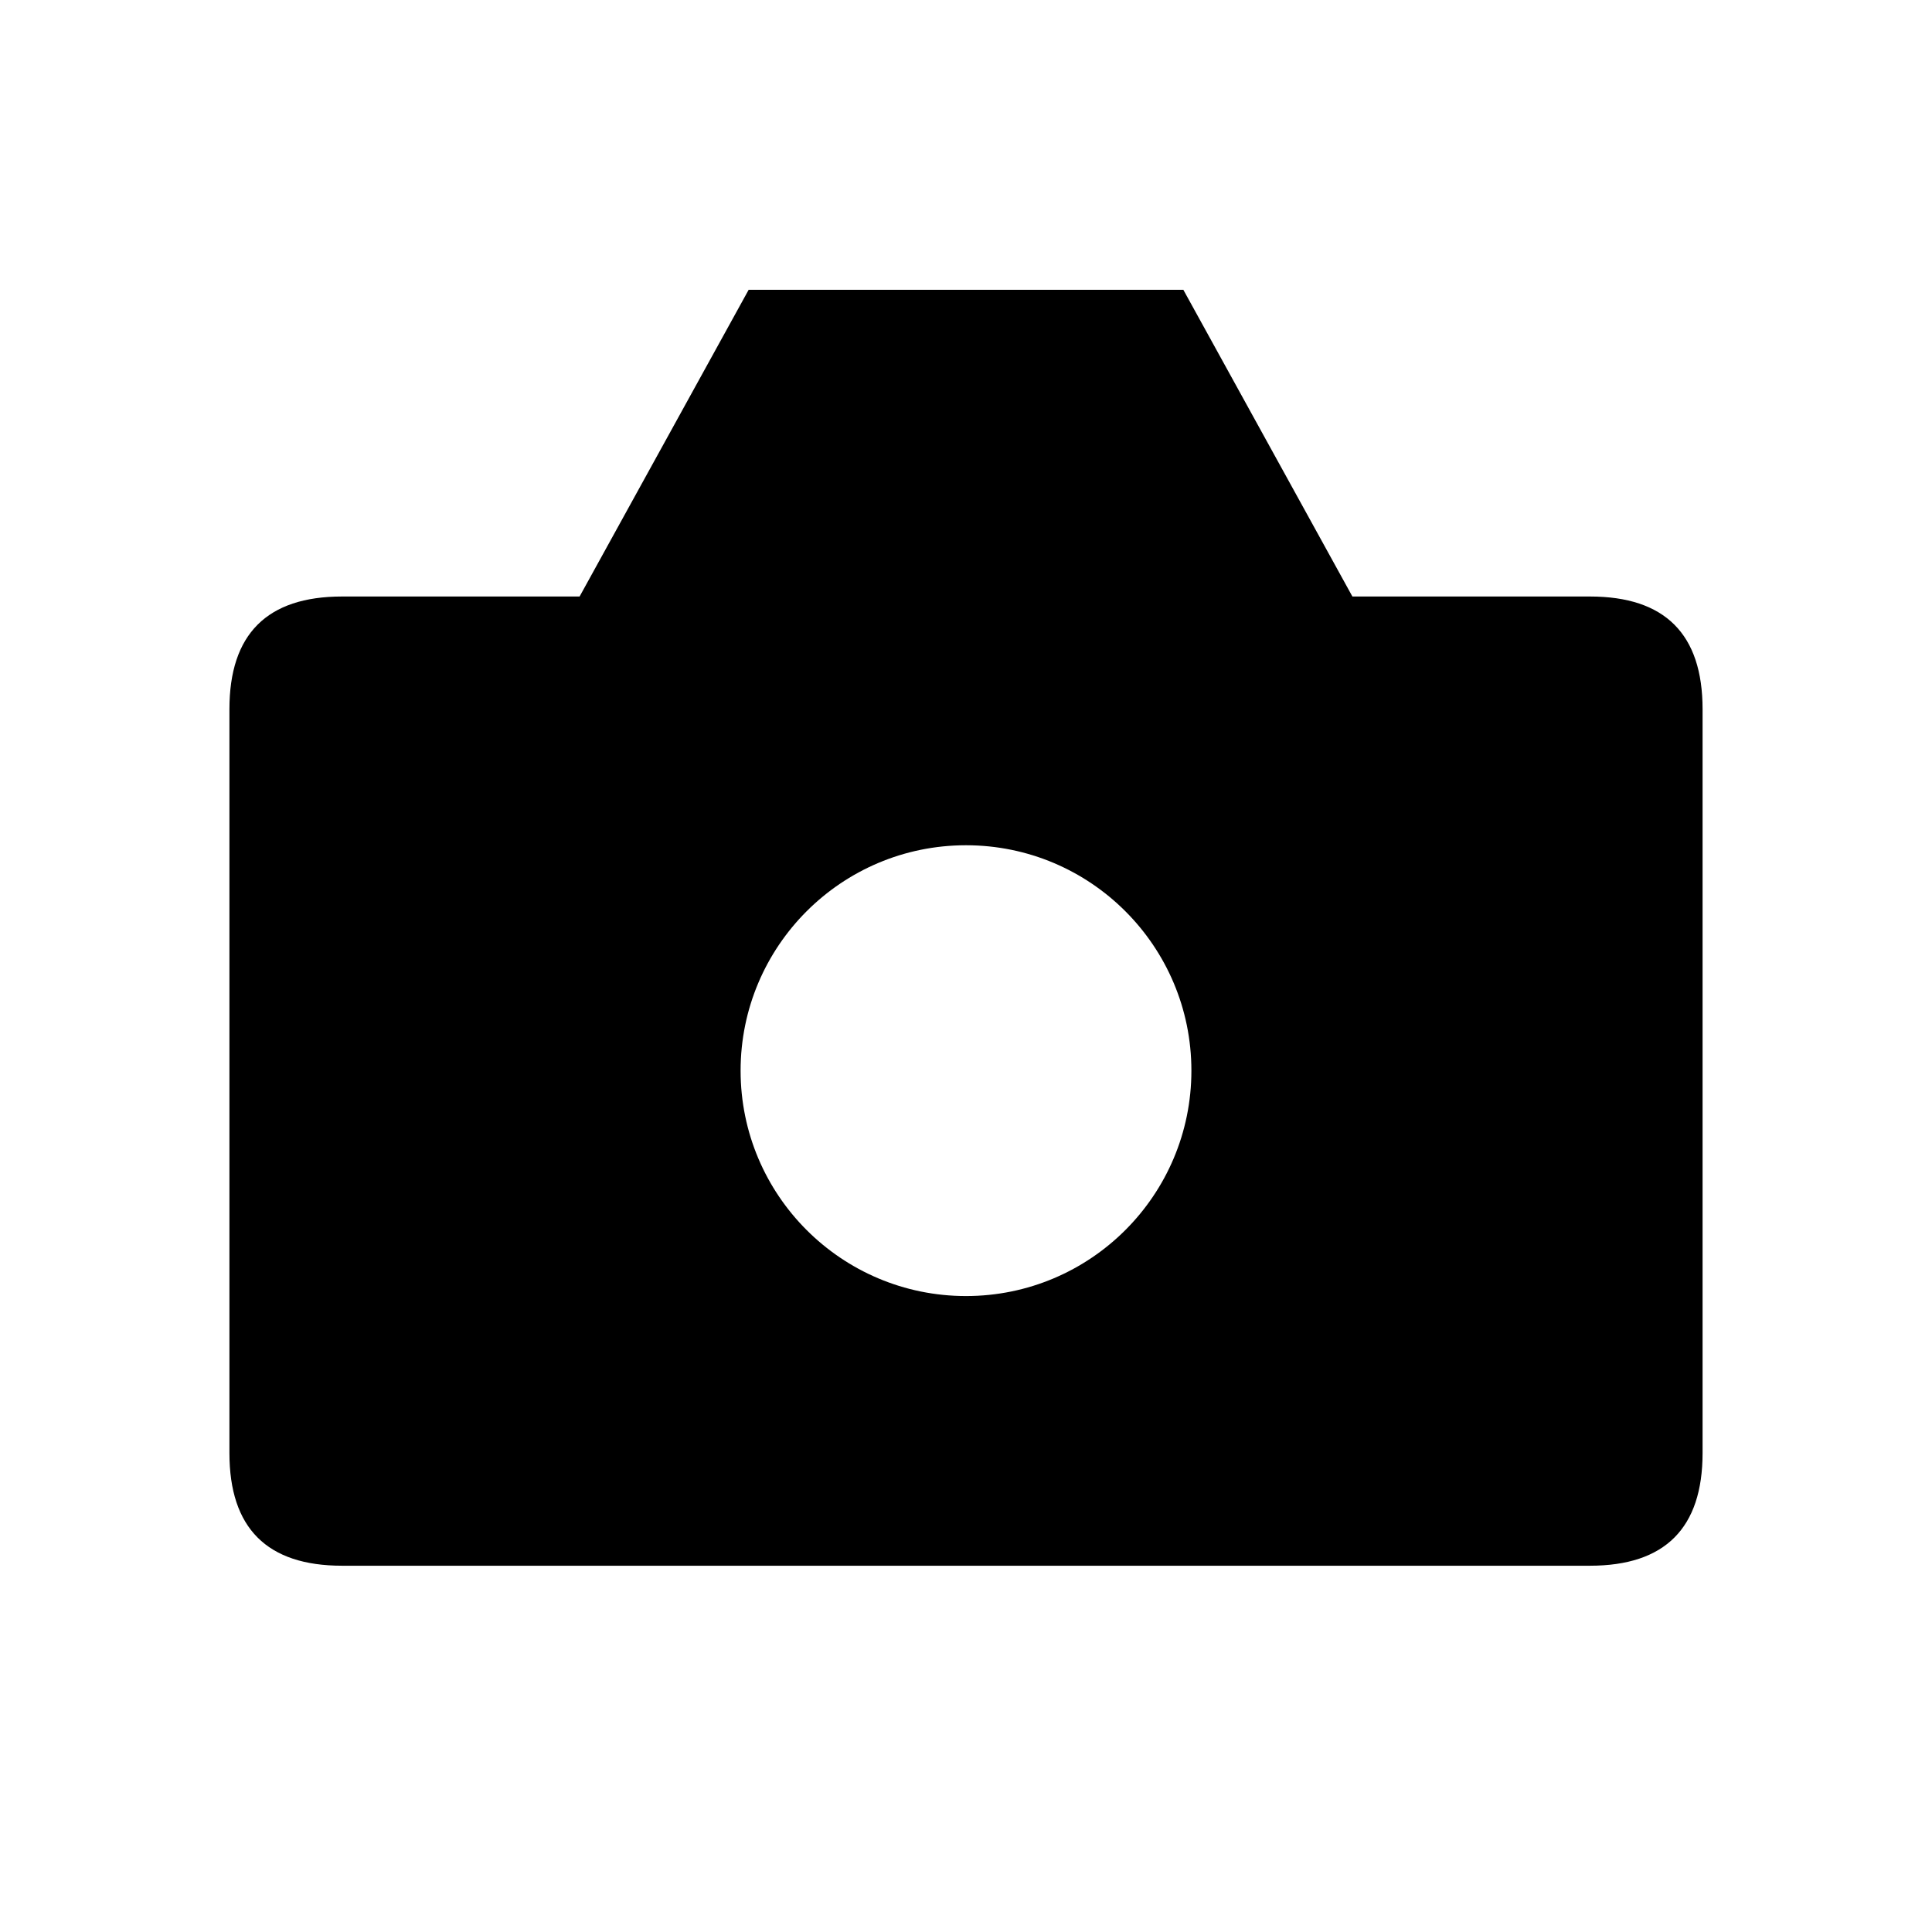
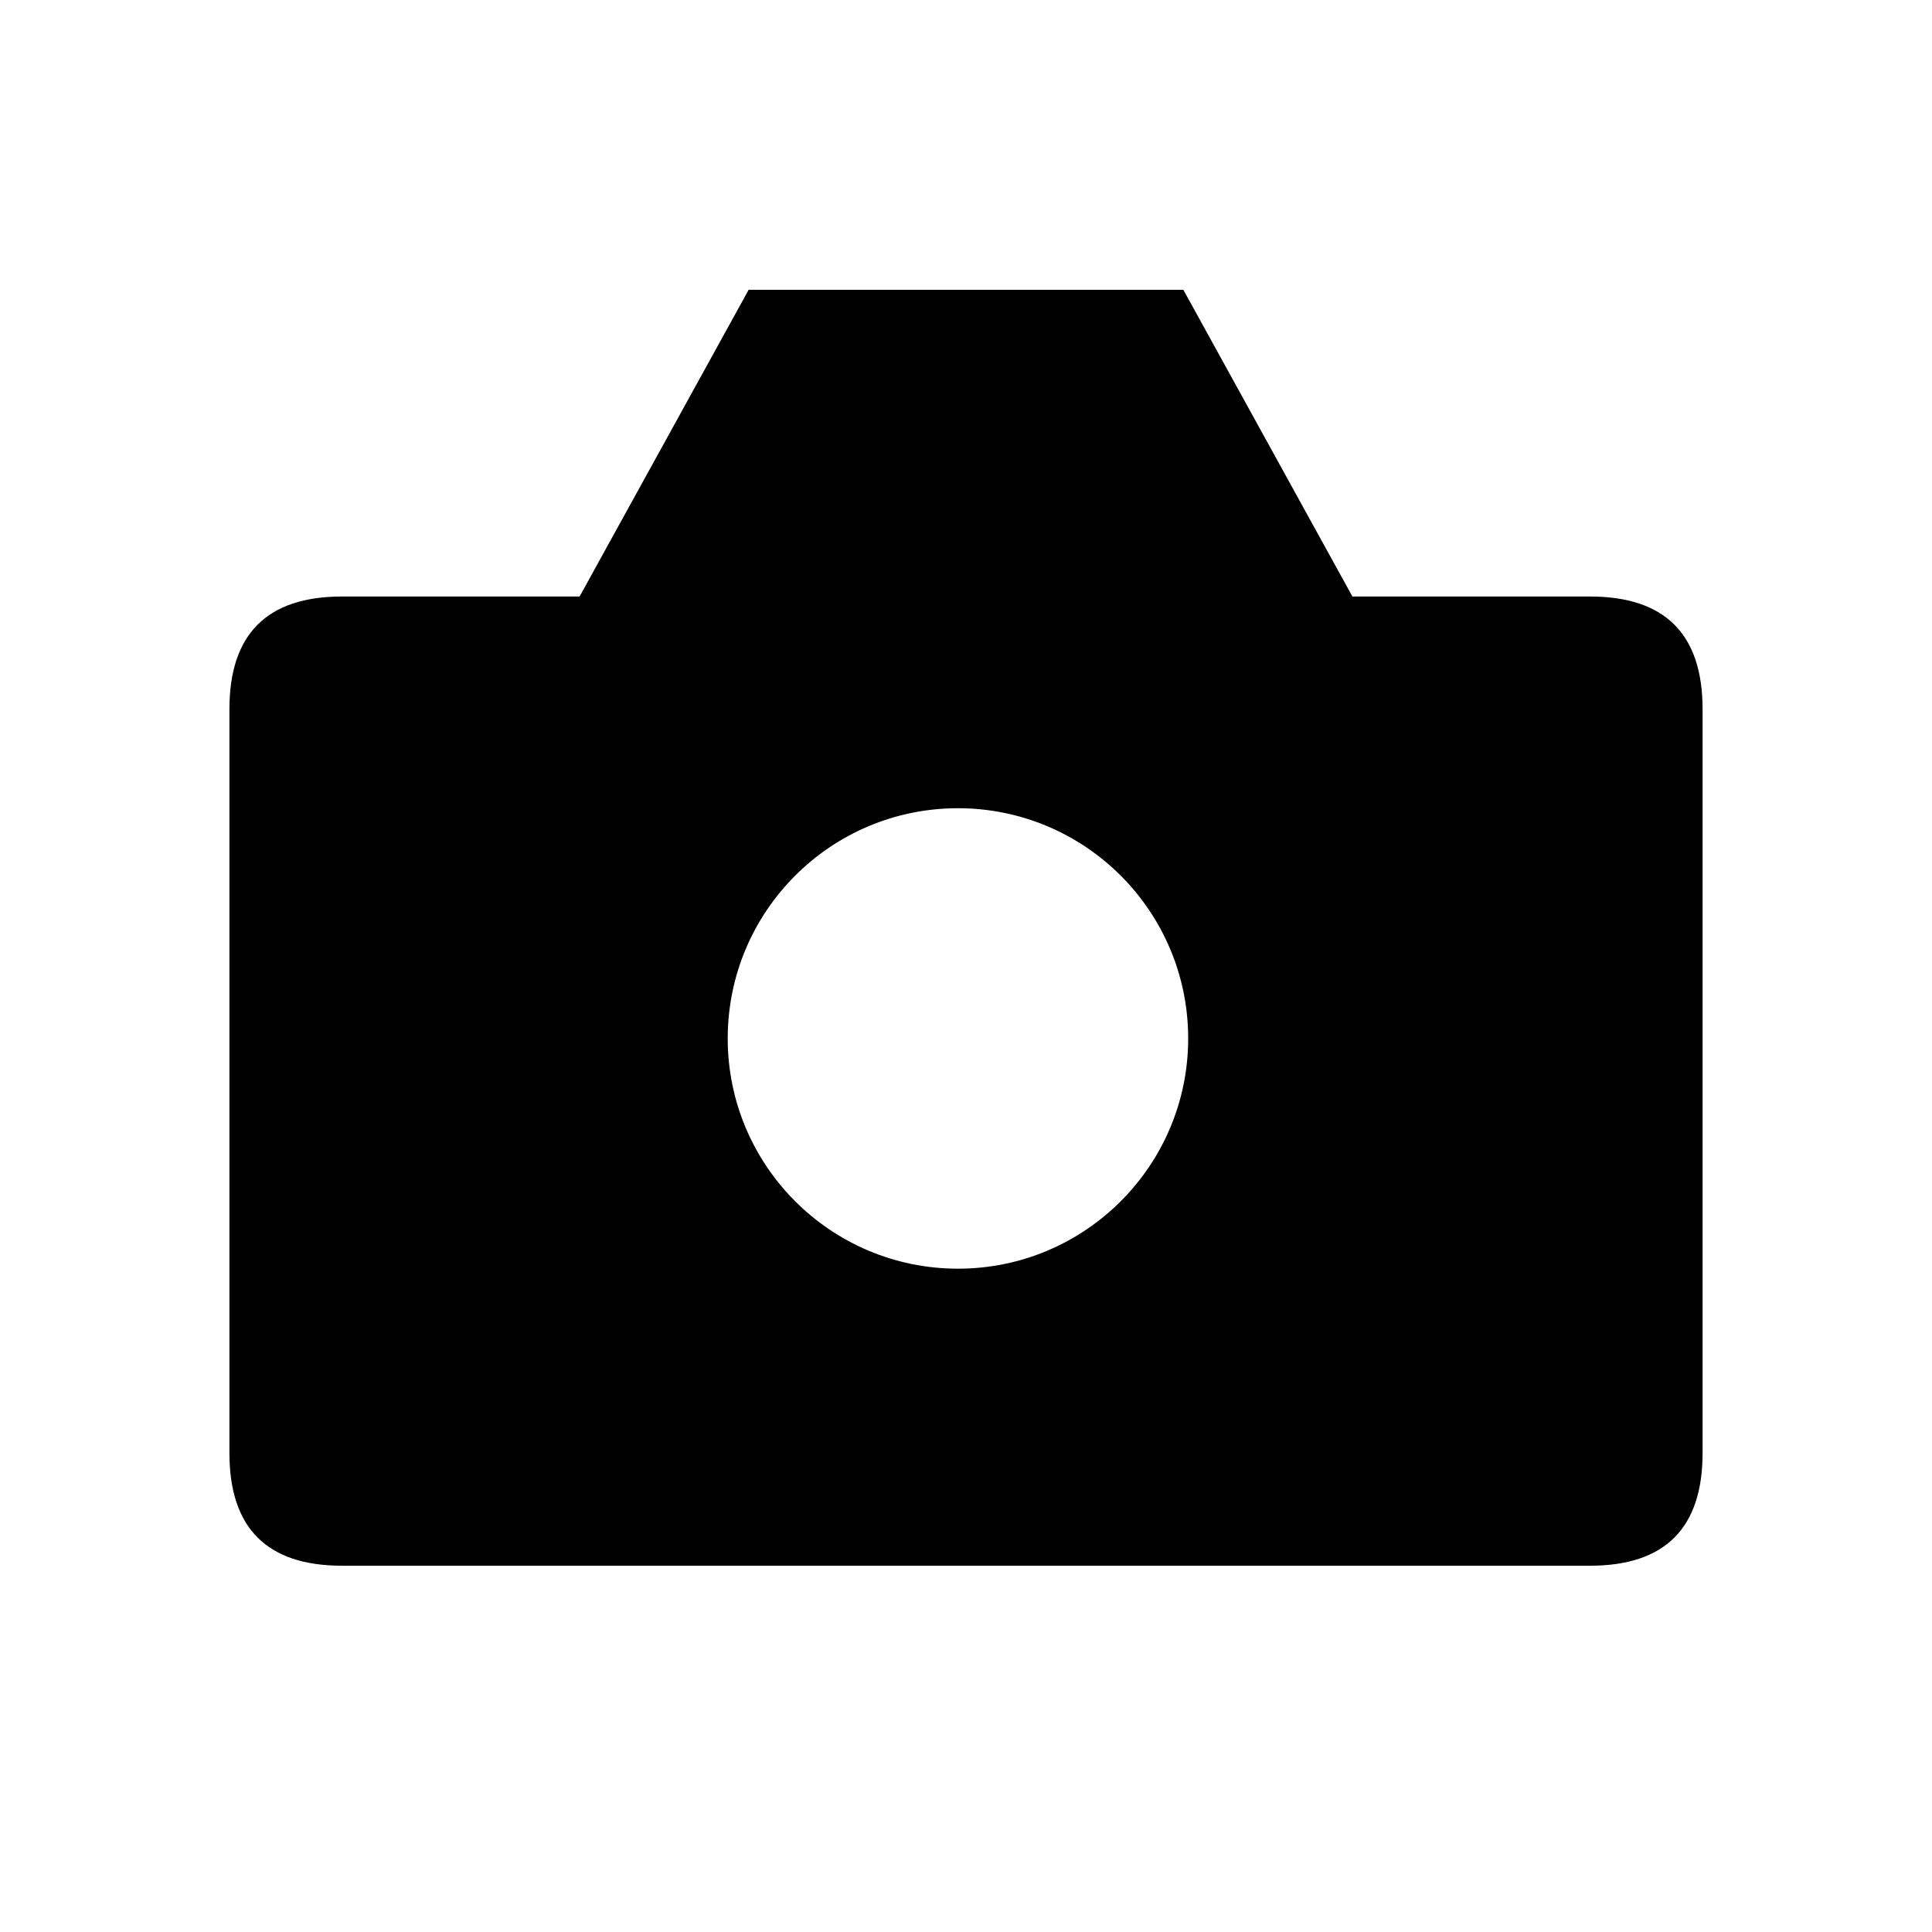
<svg xmlns="http://www.w3.org/2000/svg" width="24" height="24" viewBox="0 0 24 24">
-   <path fill="#000000" fill-rule="evenodd" d="M4.25 7.41 H7.2 L9.3 3.6 H14.7 L16.8 7.41 H19.75 Q21.15 7.41 21.15 8.81 V18.05 Q21.15 19.45 19.75 19.45 H4.25 Q2.85 19.45 2.85 18.05 V8.81 Q2.85 7.41 4.25 7.41 Z M12 10.5 a2.8 2.8 0 1 0 0 5.6 a2.8 2.8 0 1 0 0 -5.6 Z" />
+   <path fill="#000000" fill-rule="evenodd" d="M4.25 7.41 H7.2 L9.3 3.6 H14.7 L16.8 7.41 H19.75 Q21.15 7.41 21.15 8.81 V18.05 Q21.15 19.45 19.75 19.45 H4.25 Q2.85 19.45 2.85 18.05 V8.81 Q2.85 7.41 4.25 7.41 Z M11.9 10.04 a2.86 2.86 0 1 0 0 5.72 a2.86 2.86 0 1 0 0 -5.72 Z" />
</svg>
